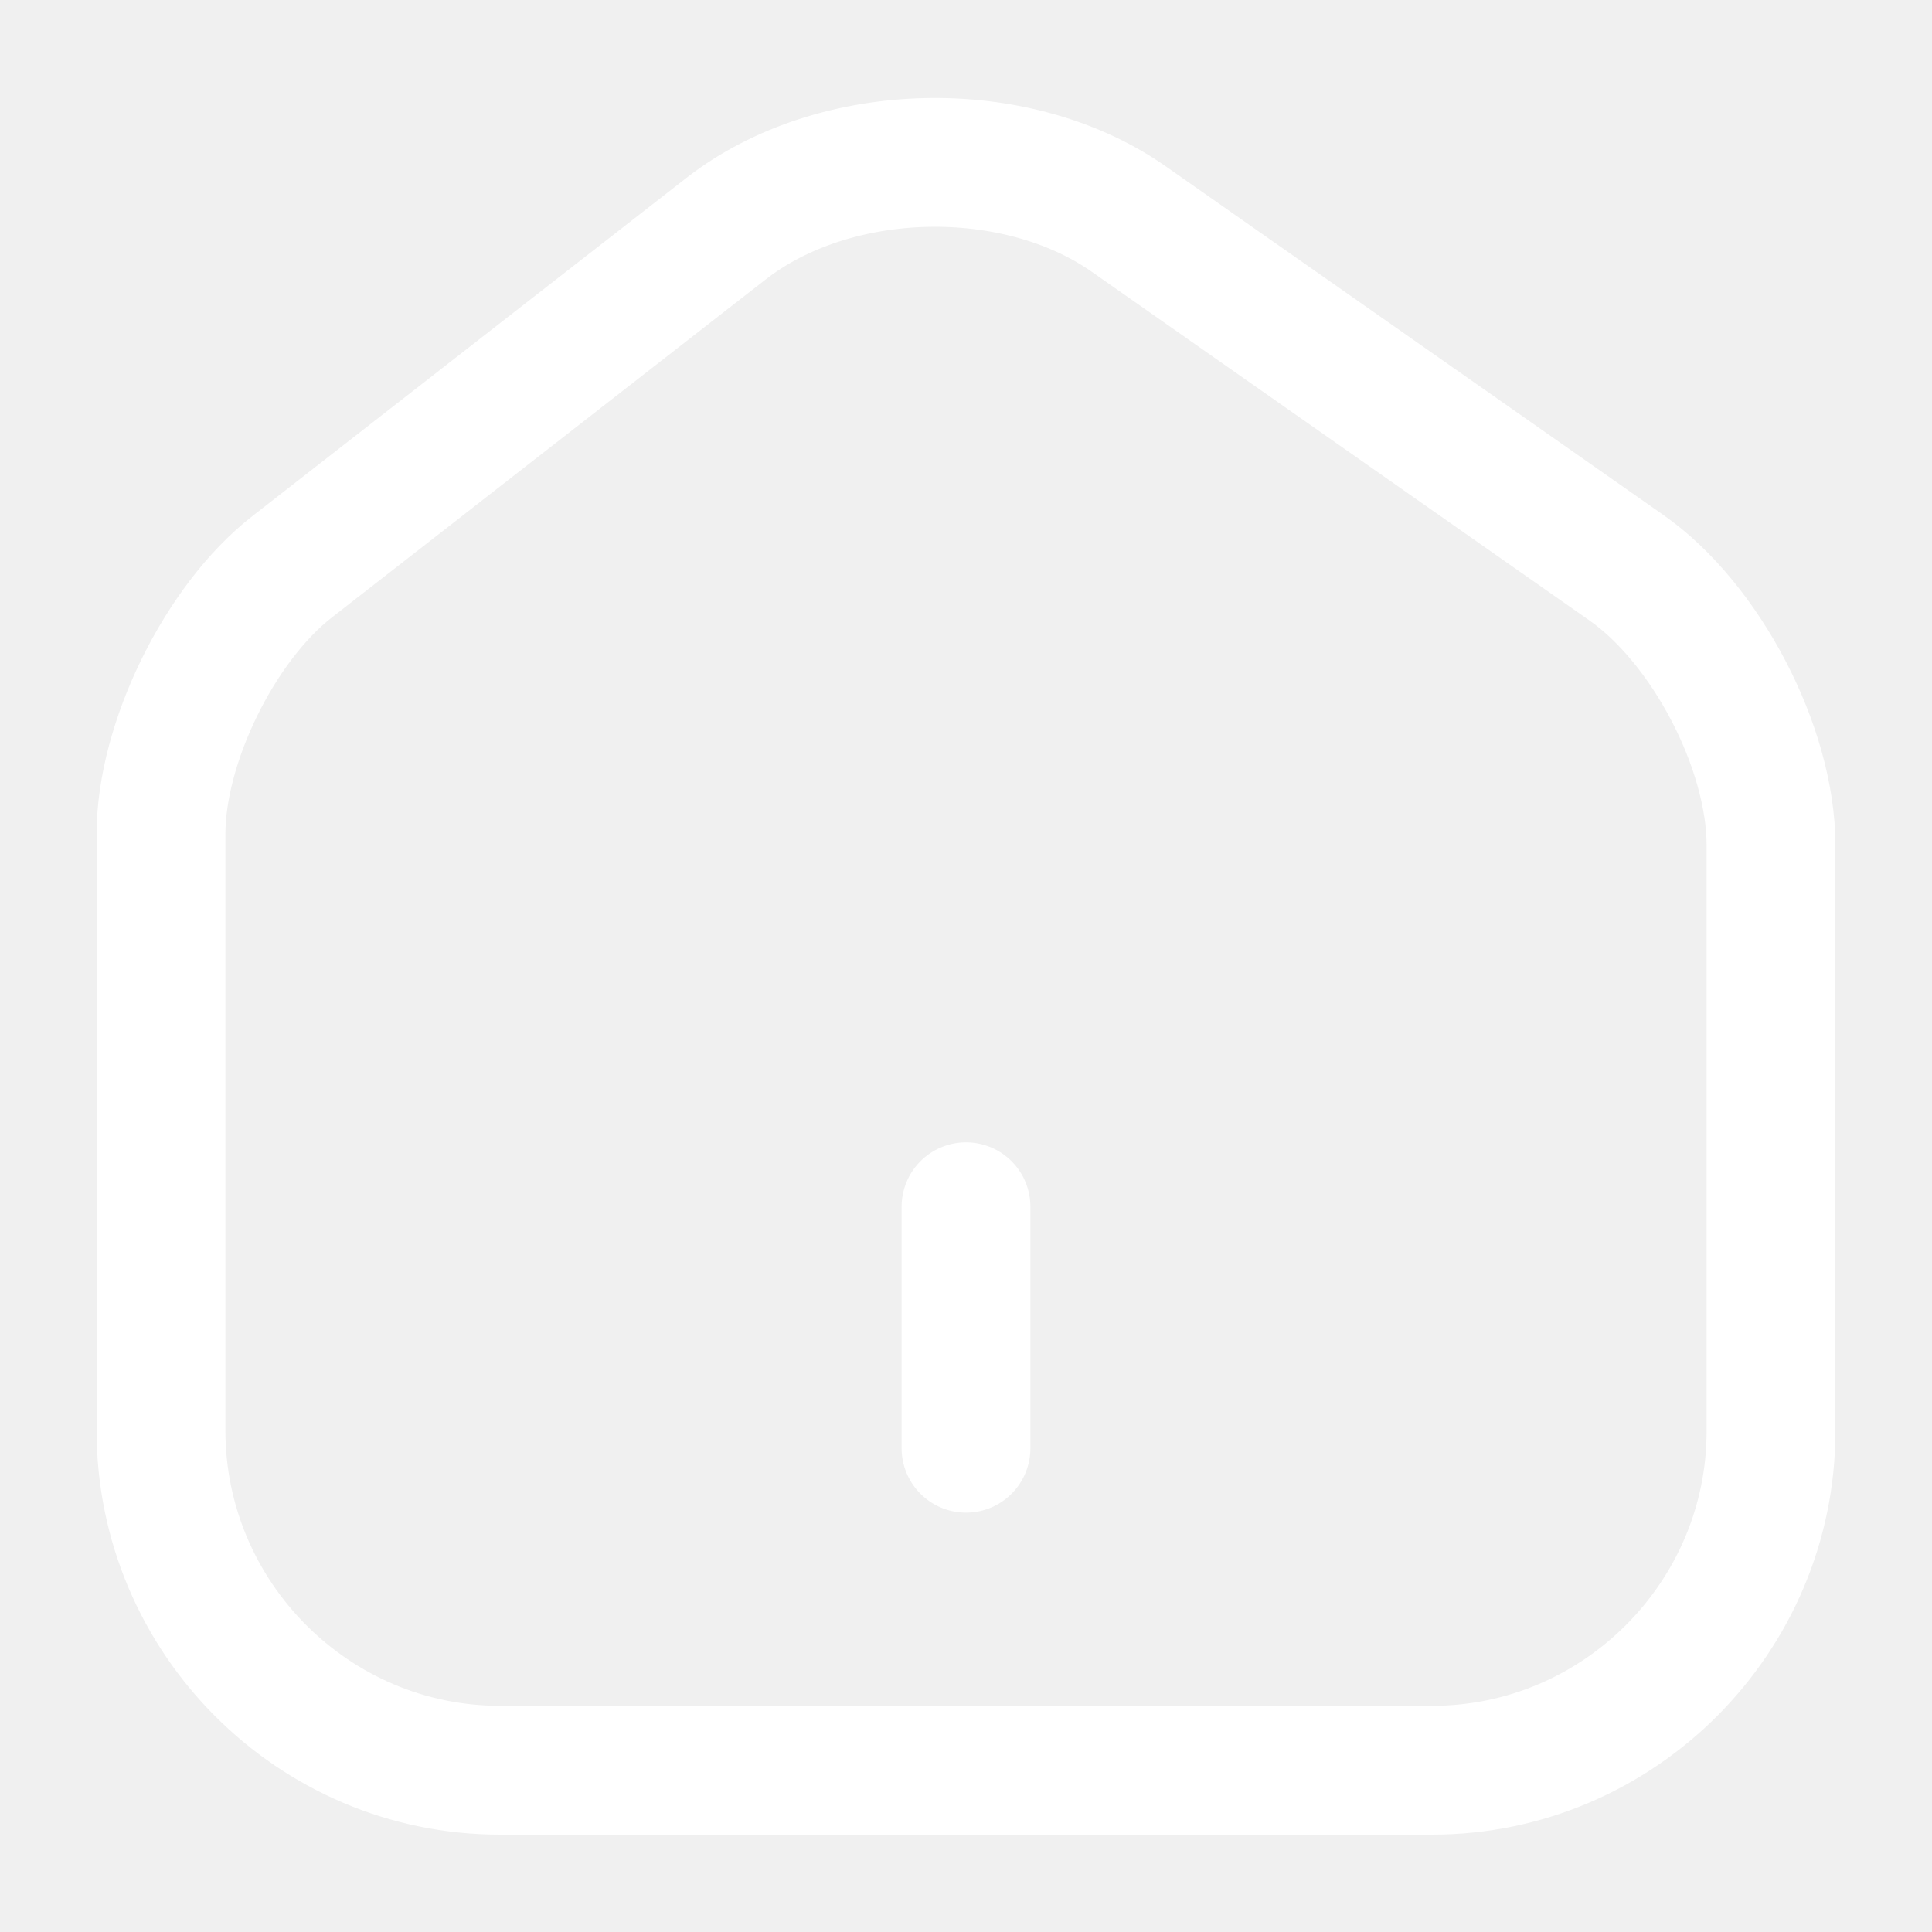
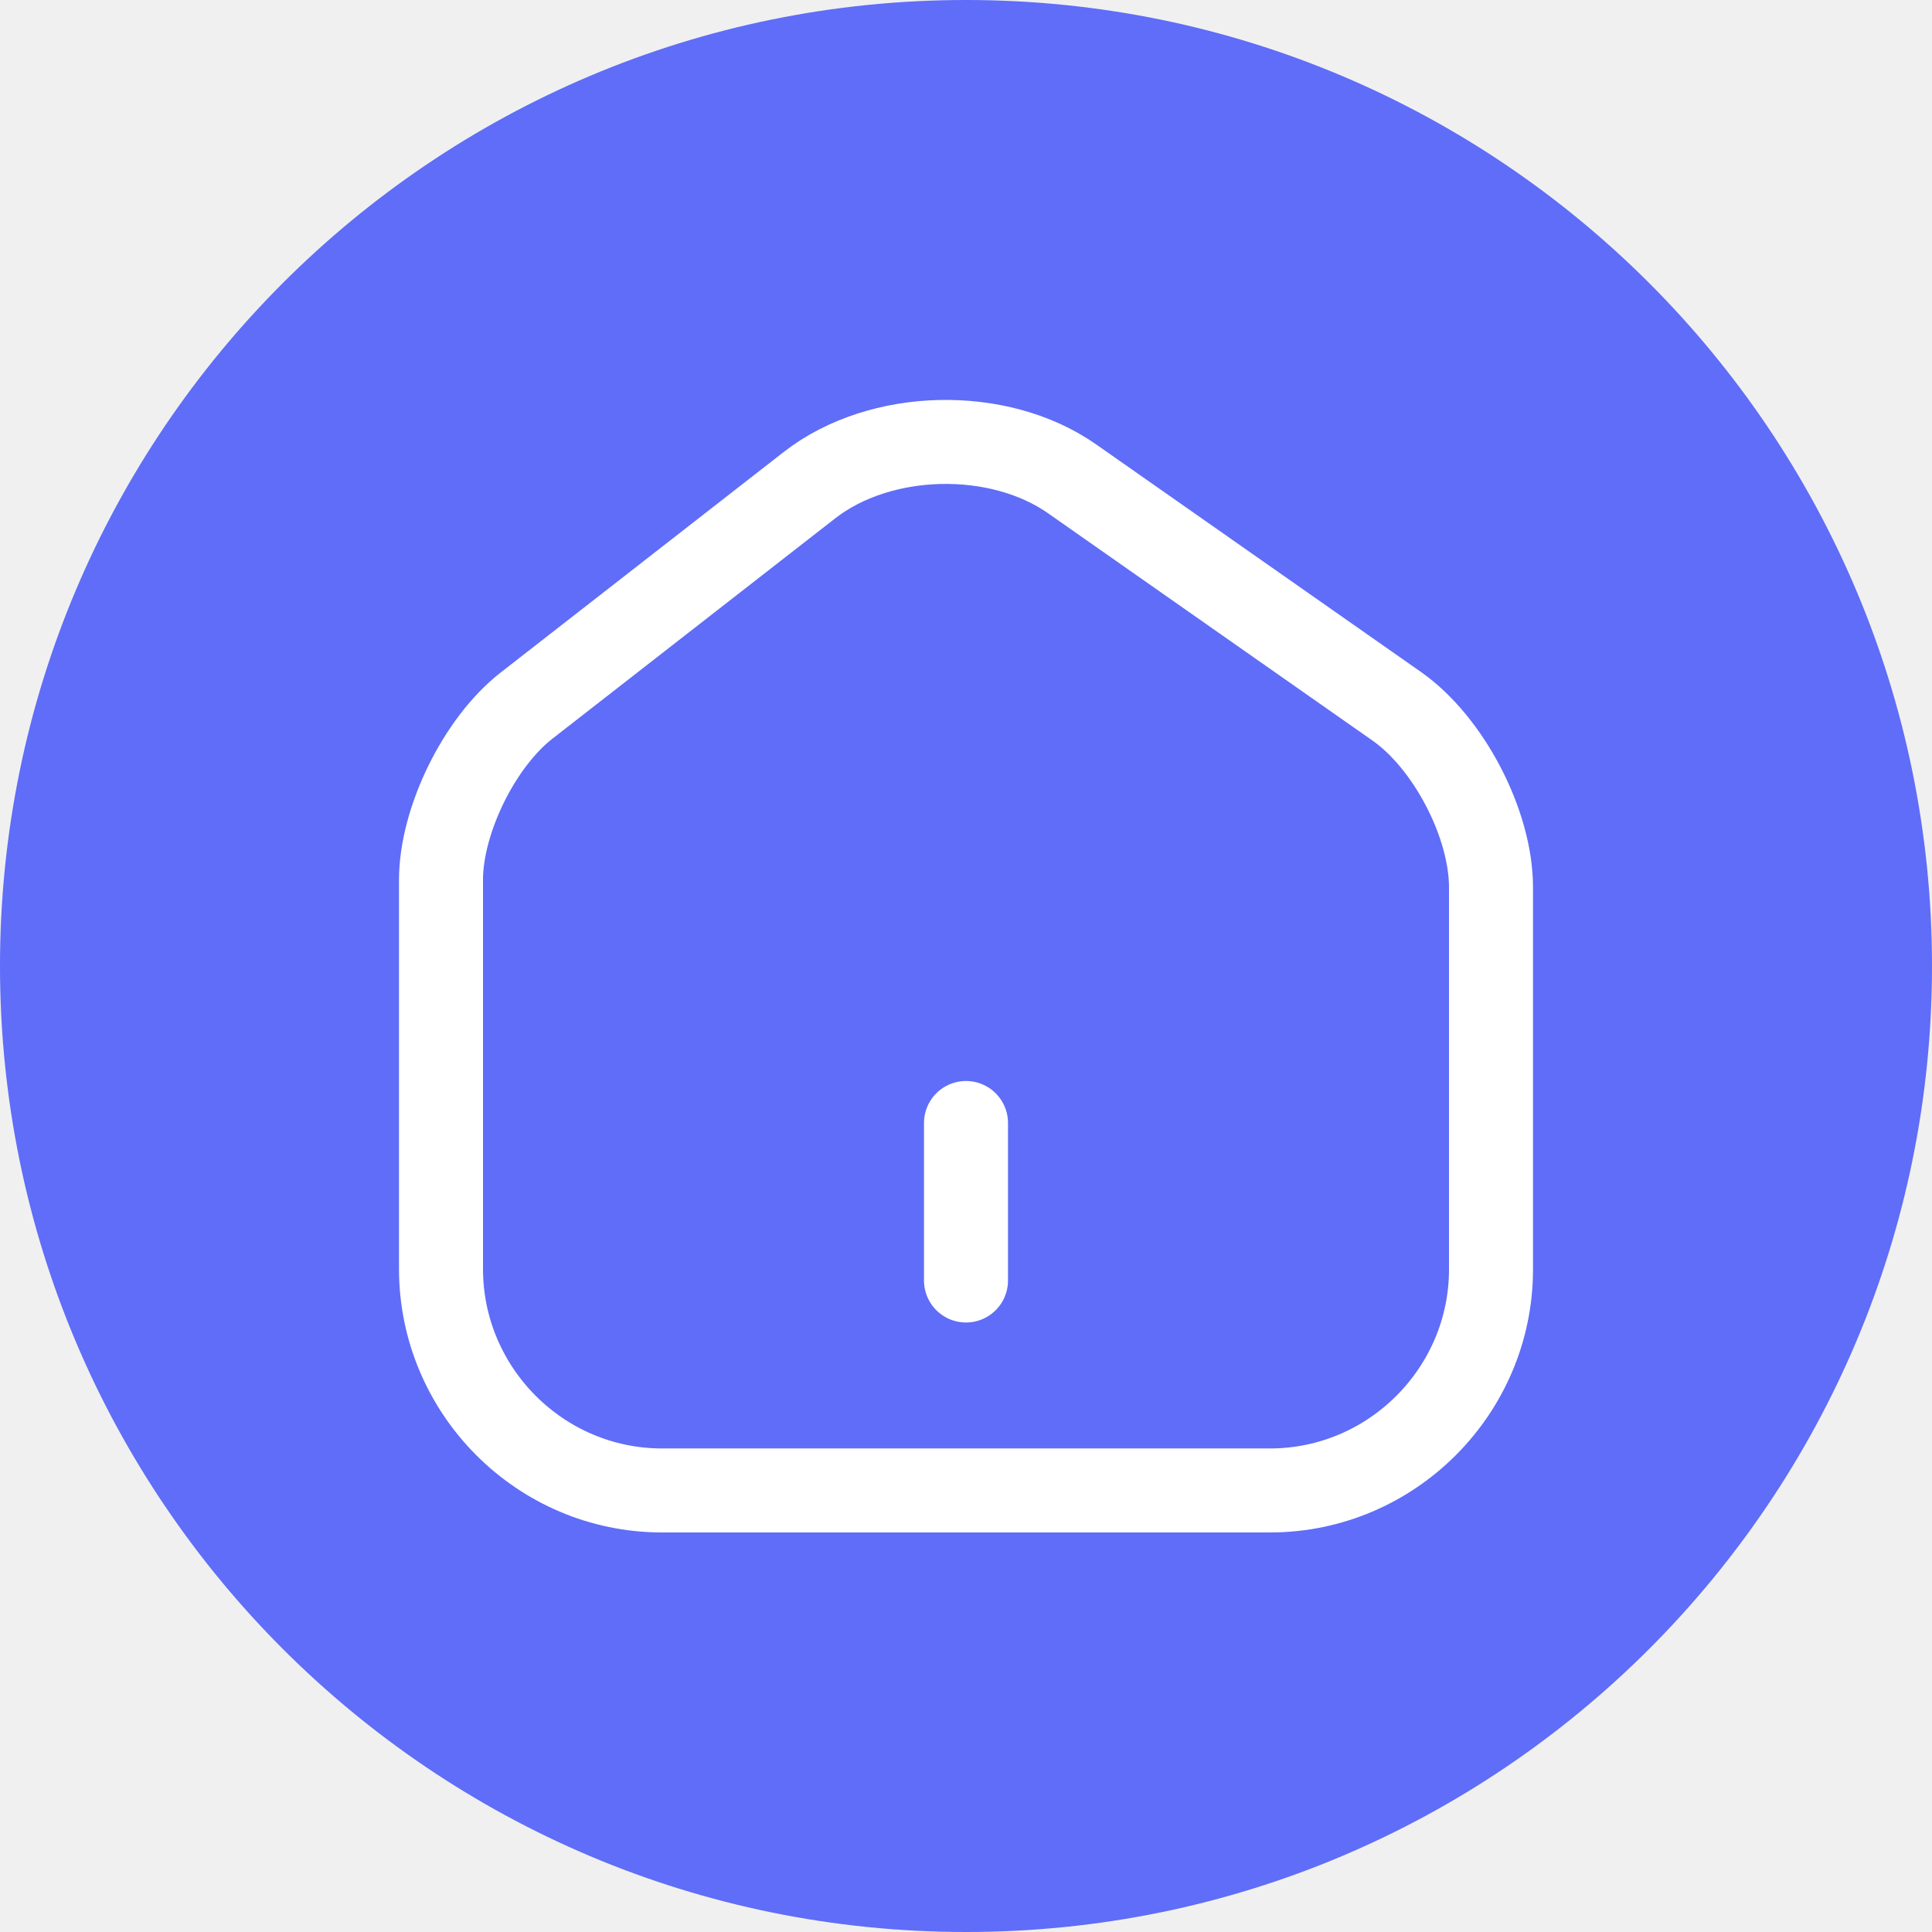
- <svg xmlns="http://www.w3.org/2000/svg" width="30" height="30" viewBox="0 0 30 30" fill="none">
-   <path d="M11.275 3.55L4.537 8.8C3.413 9.675 2.5 11.537 2.5 12.95V22.212C2.5 25.113 4.862 27.488 7.763 27.488H22.238C25.137 27.488 27.5 25.113 27.5 22.225V13.125C27.5 11.613 26.488 9.675 25.25 8.812L17.525 3.4C15.775 2.175 12.963 2.237 11.275 3.55Z" stroke="white" stroke-width="2" stroke-linecap="round" stroke-linejoin="round" />
-   <path d="M15 22.488V18.738" stroke="white" stroke-width="2" stroke-linecap="round" stroke-linejoin="round" />
+ <svg xmlns="http://www.w3.org/2000/svg" width="46" height="46" viewBox="0 0 46 46" fill="none">
+   <circle cx="23" cy="23" r="23" fill="#5F6DF8" />
+   <path d="M19.275 11.55L12.537 16.8C11.412 17.675 10.5 19.538 10.5 20.95V30.212C10.5 33.112 12.863 35.487 15.762 35.487H30.238C33.138 35.487 35.5 33.112 35.5 30.225V21.125C35.5 19.613 34.487 17.675 33.25 16.812L25.525 11.4C23.775 10.175 20.962 10.238 19.275 11.55Z" stroke="white" stroke-width="2" stroke-linecap="round" stroke-linejoin="round" />
+   <path d="M23 30.488V26.738" stroke="white" stroke-width="2" stroke-linecap="round" stroke-linejoin="round" />
</svg>
